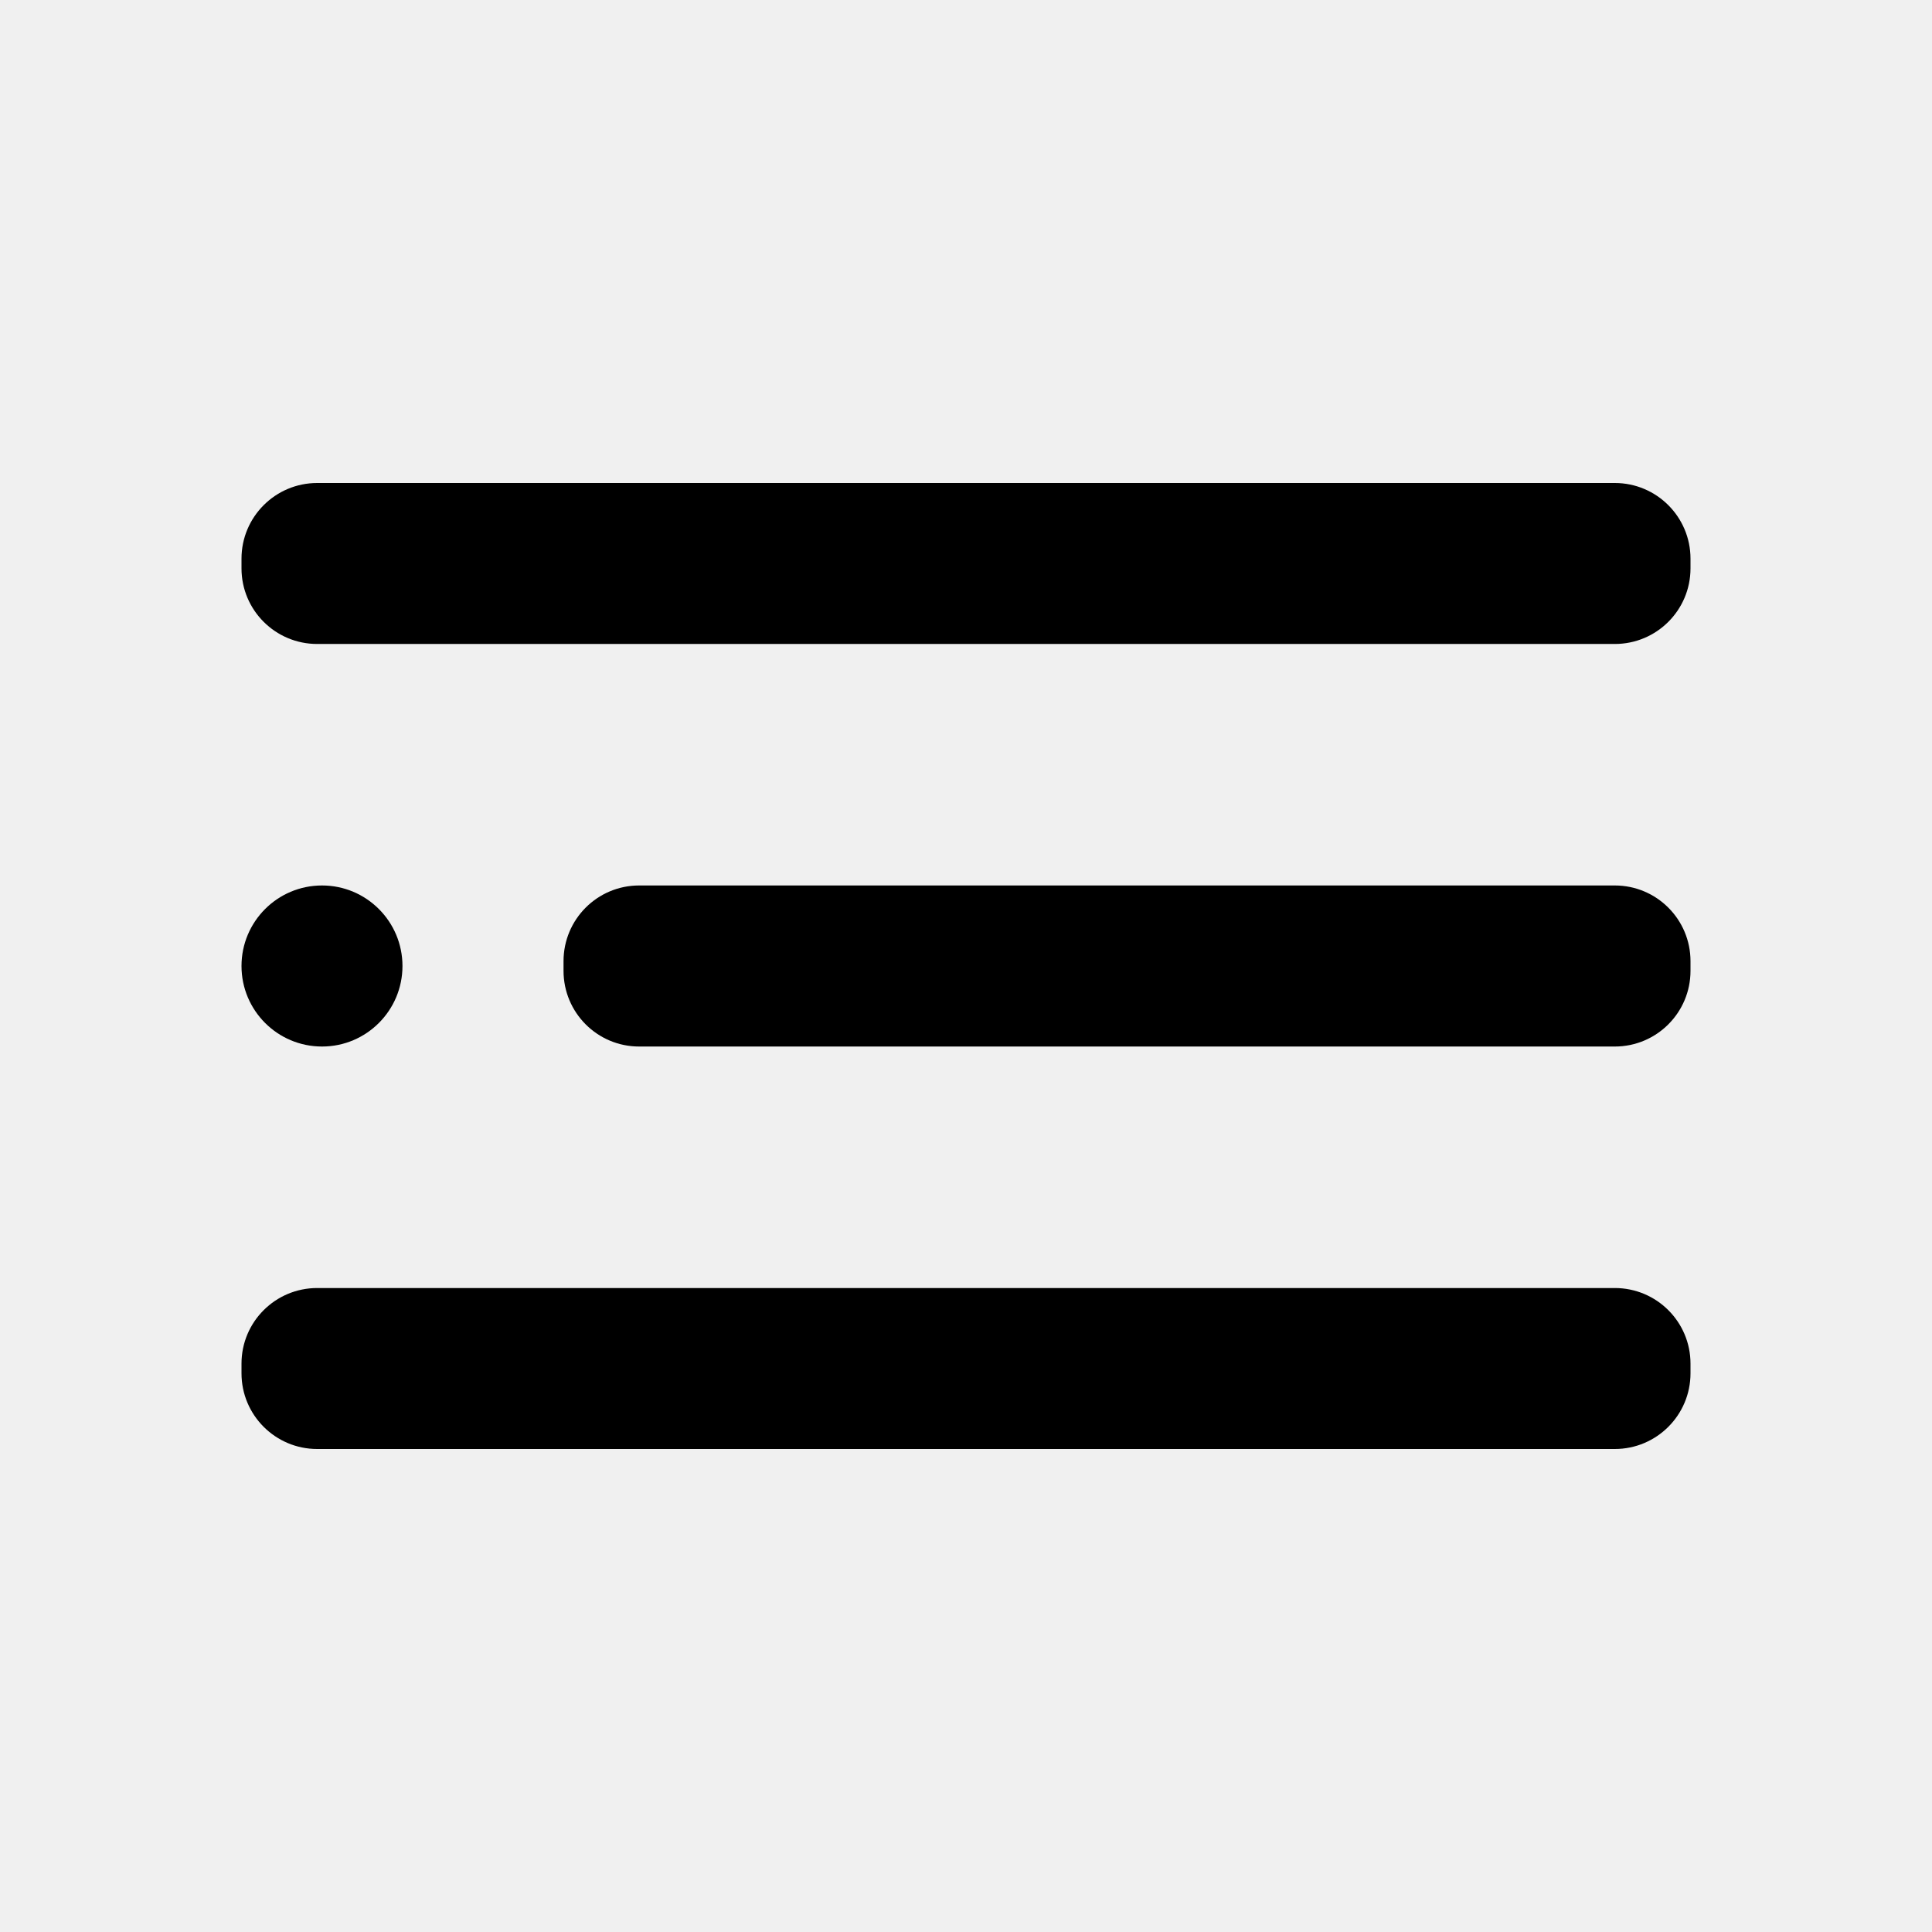
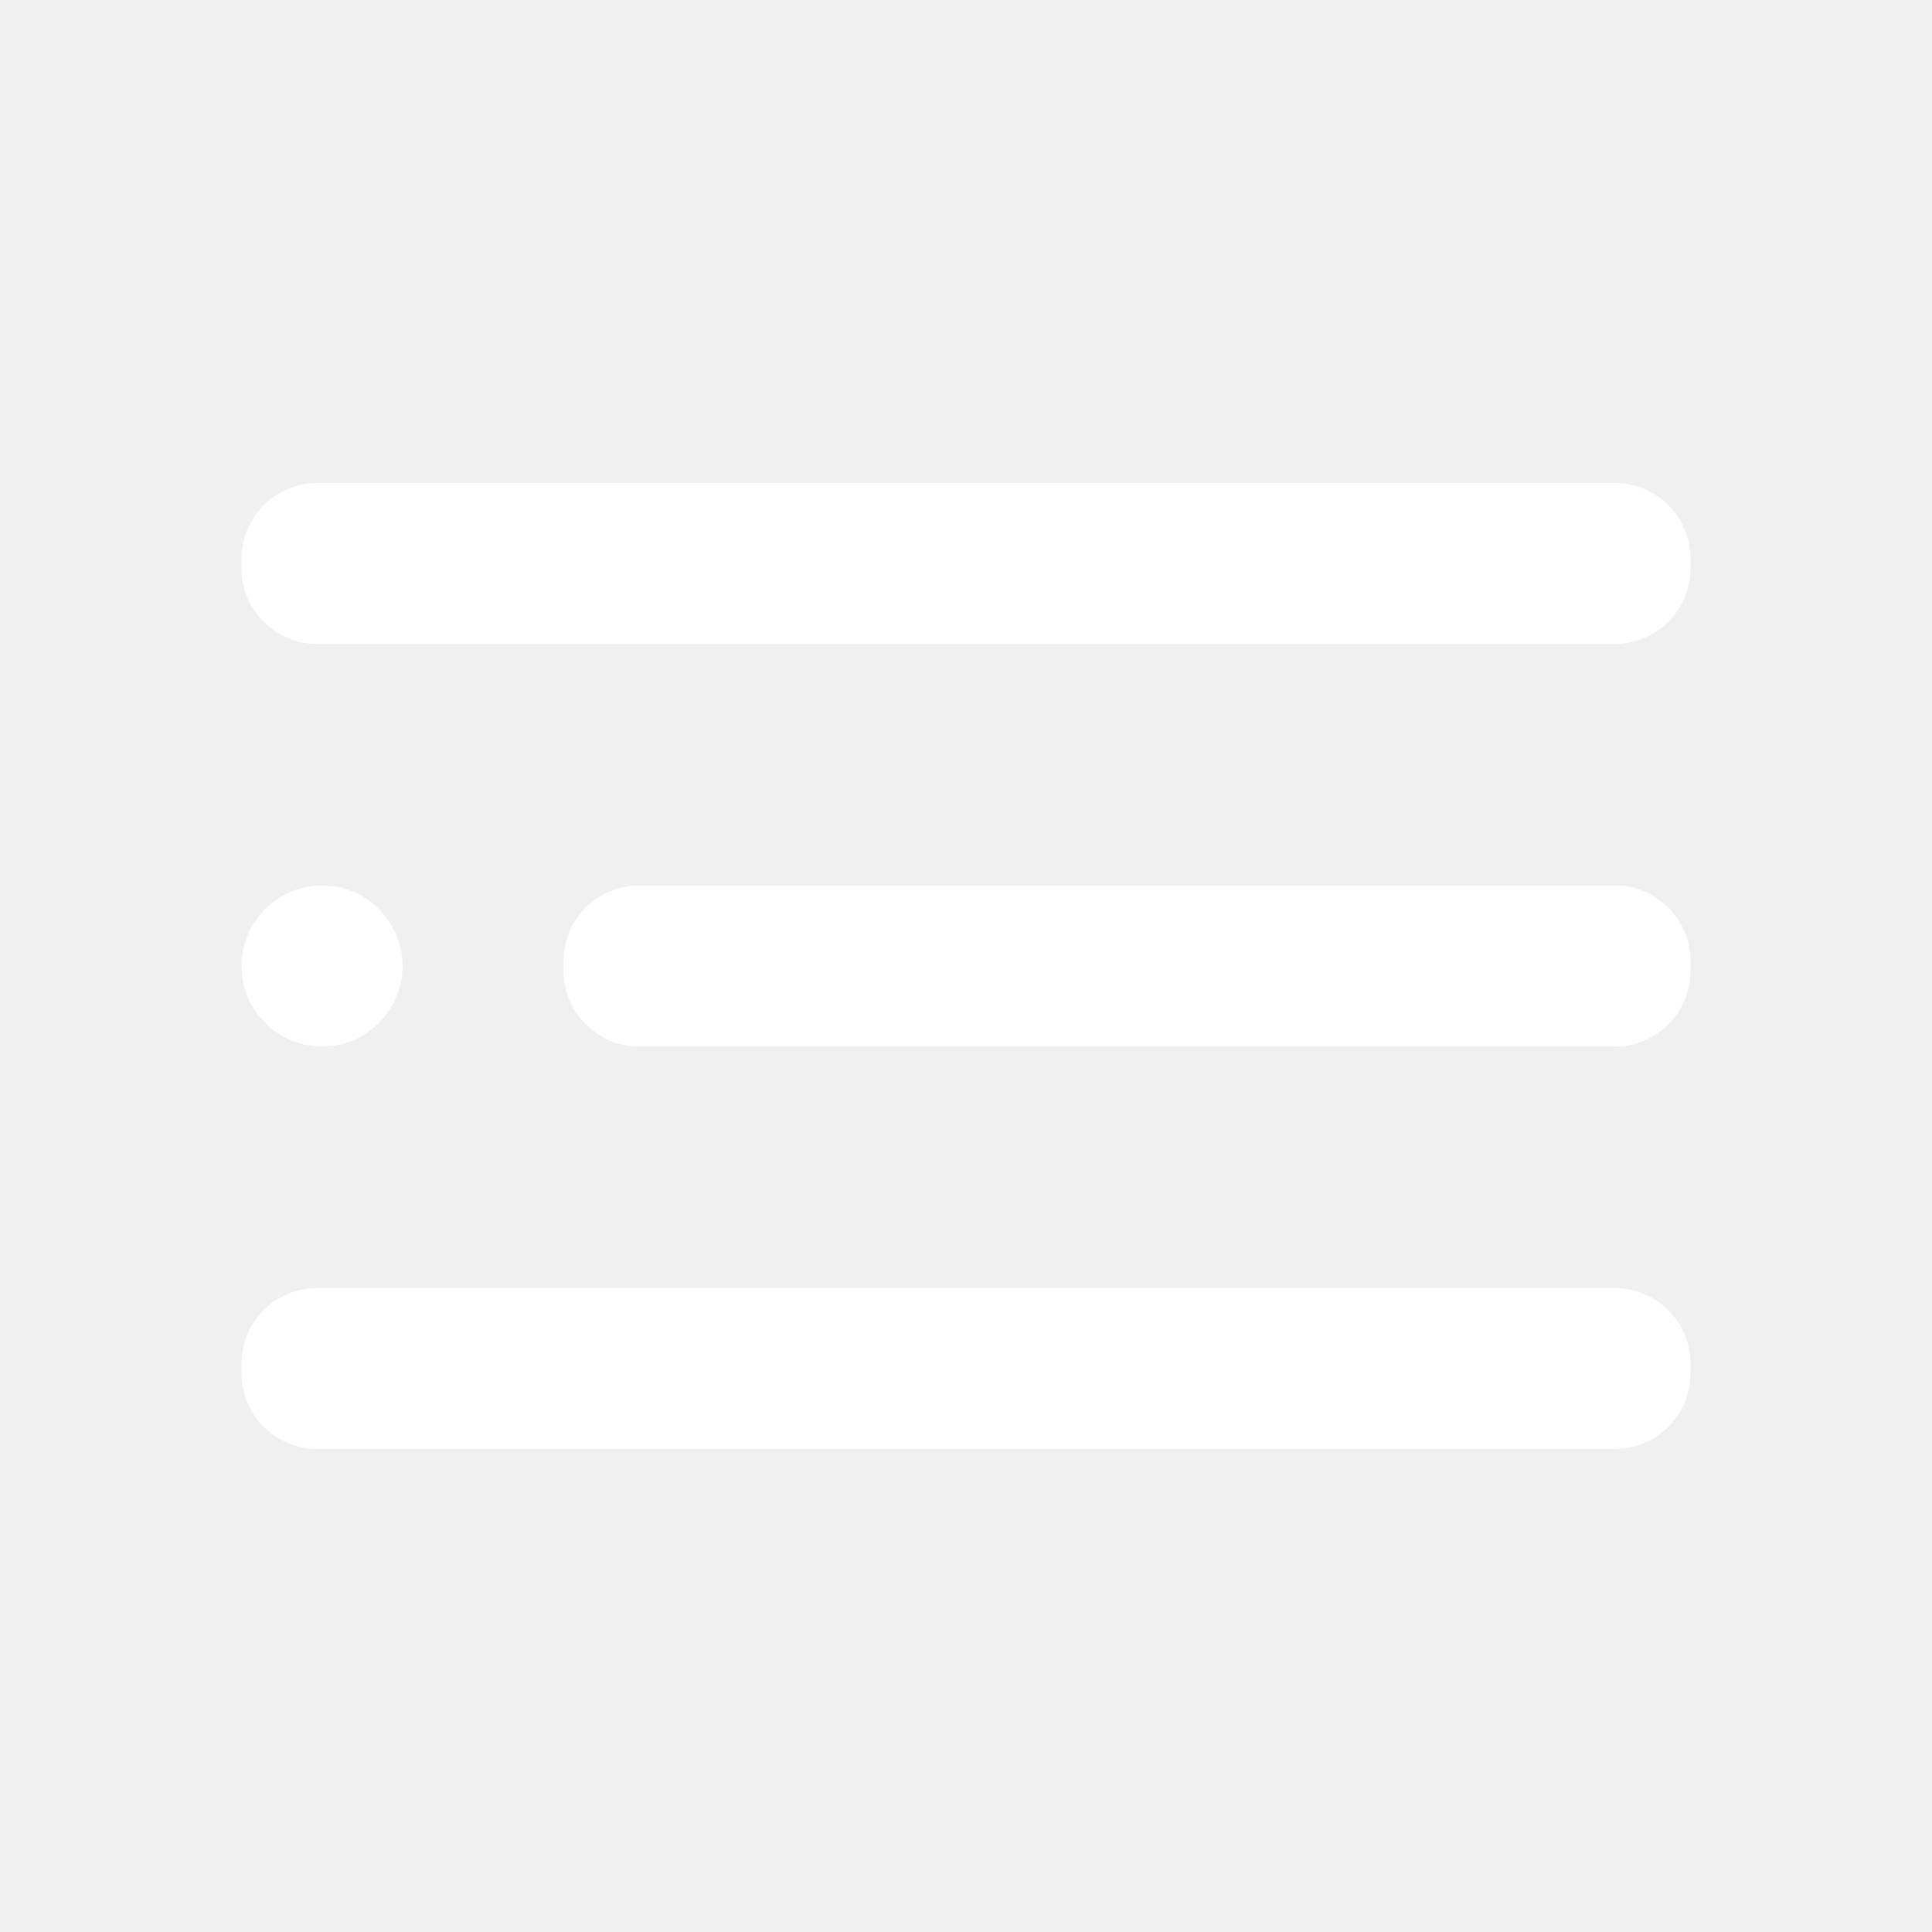
<svg xmlns="http://www.w3.org/2000/svg" width="22" height="22" viewBox="0 0 22 22" fill="none">
-   <path d="M3.667 11.917C4.173 11.917 4.583 11.506 4.583 11C4.583 10.494 4.173 10.083 3.667 10.083C3.16 10.083 2.75 10.494 2.75 11C2.75 11.506 3.16 11.917 3.667 11.917Z" fill="black" />
-   <path d="M18.388 10.083H7.278C6.802 10.083 6.417 10.469 6.417 10.945V11.055C6.417 11.531 6.802 11.917 7.278 11.917H18.388C18.864 11.917 19.25 11.531 19.25 11.055V10.945C19.25 10.469 18.864 10.083 18.388 10.083Z" fill="black" />
-   <path d="M18.388 14.667H3.612C3.136 14.667 2.75 15.052 2.75 15.528V15.638C2.75 16.114 3.136 16.5 3.612 16.5H18.388C18.864 16.5 19.25 16.114 19.25 15.638V15.528C19.25 15.052 18.864 14.667 18.388 14.667Z" fill="black" />
-   <path d="M18.388 5.5H3.612C3.136 5.5 2.75 5.886 2.75 6.362V6.472C2.75 6.948 3.136 7.333 3.612 7.333H18.388C18.864 7.333 19.25 6.948 19.25 6.472V6.362C19.25 5.886 18.864 5.5 18.388 5.5Z" fill="black" />
+   <path d="M3.667 11.917C4.173 11.917 4.583 11.506 4.583 11C4.583 10.494 4.173 10.083 3.667 10.083C3.16 10.083 2.75 10.494 2.75 11C2.75 11.506 3.16 11.917 3.667 11.917Z" fill="#fff" />
+   <path d="M18.388 10.083H7.278C6.802 10.083 6.417 10.469 6.417 10.945V11.055C6.417 11.531 6.802 11.917 7.278 11.917H18.388C18.864 11.917 19.25 11.531 19.25 11.055V10.945C19.25 10.469 18.864 10.083 18.388 10.083Z" fill="#fff" />
+   <path d="M18.388 14.667H3.612C3.136 14.667 2.75 15.052 2.75 15.528V15.638C2.75 16.114 3.136 16.5 3.612 16.5H18.388C18.864 16.5 19.25 16.114 19.25 15.638V15.528C19.25 15.052 18.864 14.667 18.388 14.667Z" fill="#fff" />
+   <path d="M18.388 5.5H3.612C3.136 5.5 2.75 5.886 2.75 6.362V6.472C2.75 6.948 3.136 7.333 3.612 7.333H18.388C18.864 7.333 19.25 6.948 19.25 6.472V6.362C19.25 5.886 18.864 5.5 18.388 5.5Z" fill="#fff" />
</svg>
